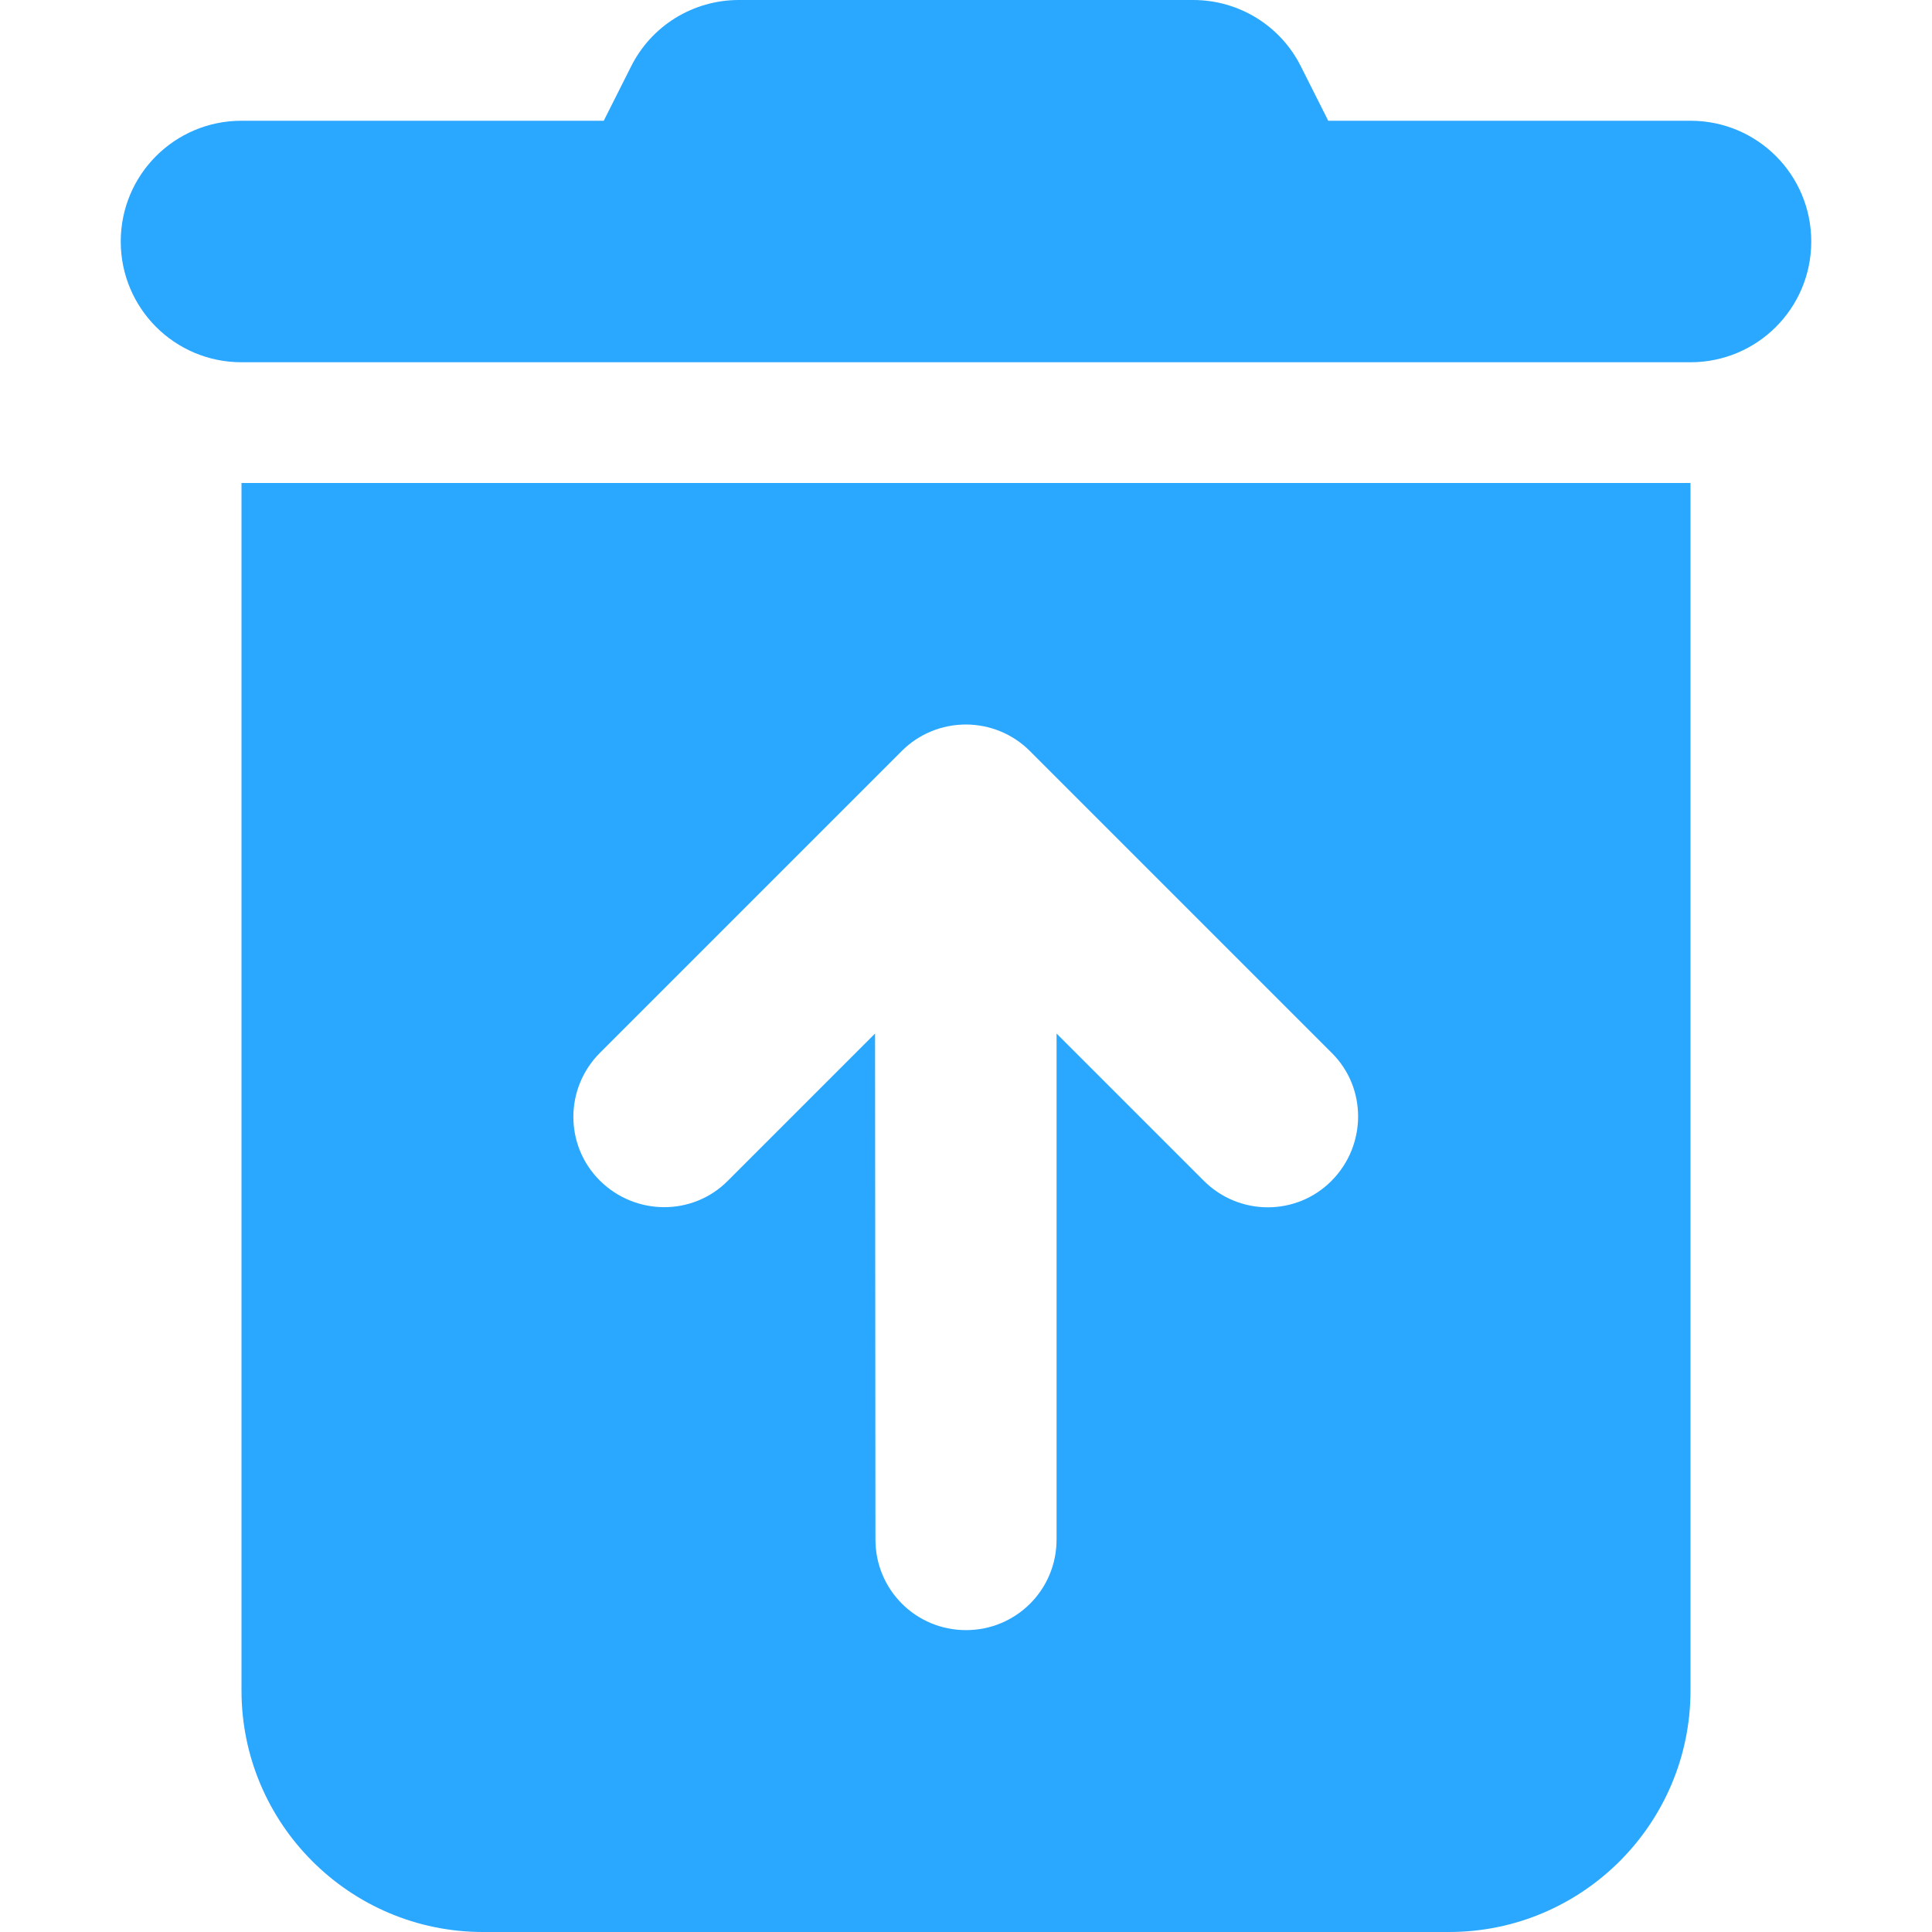
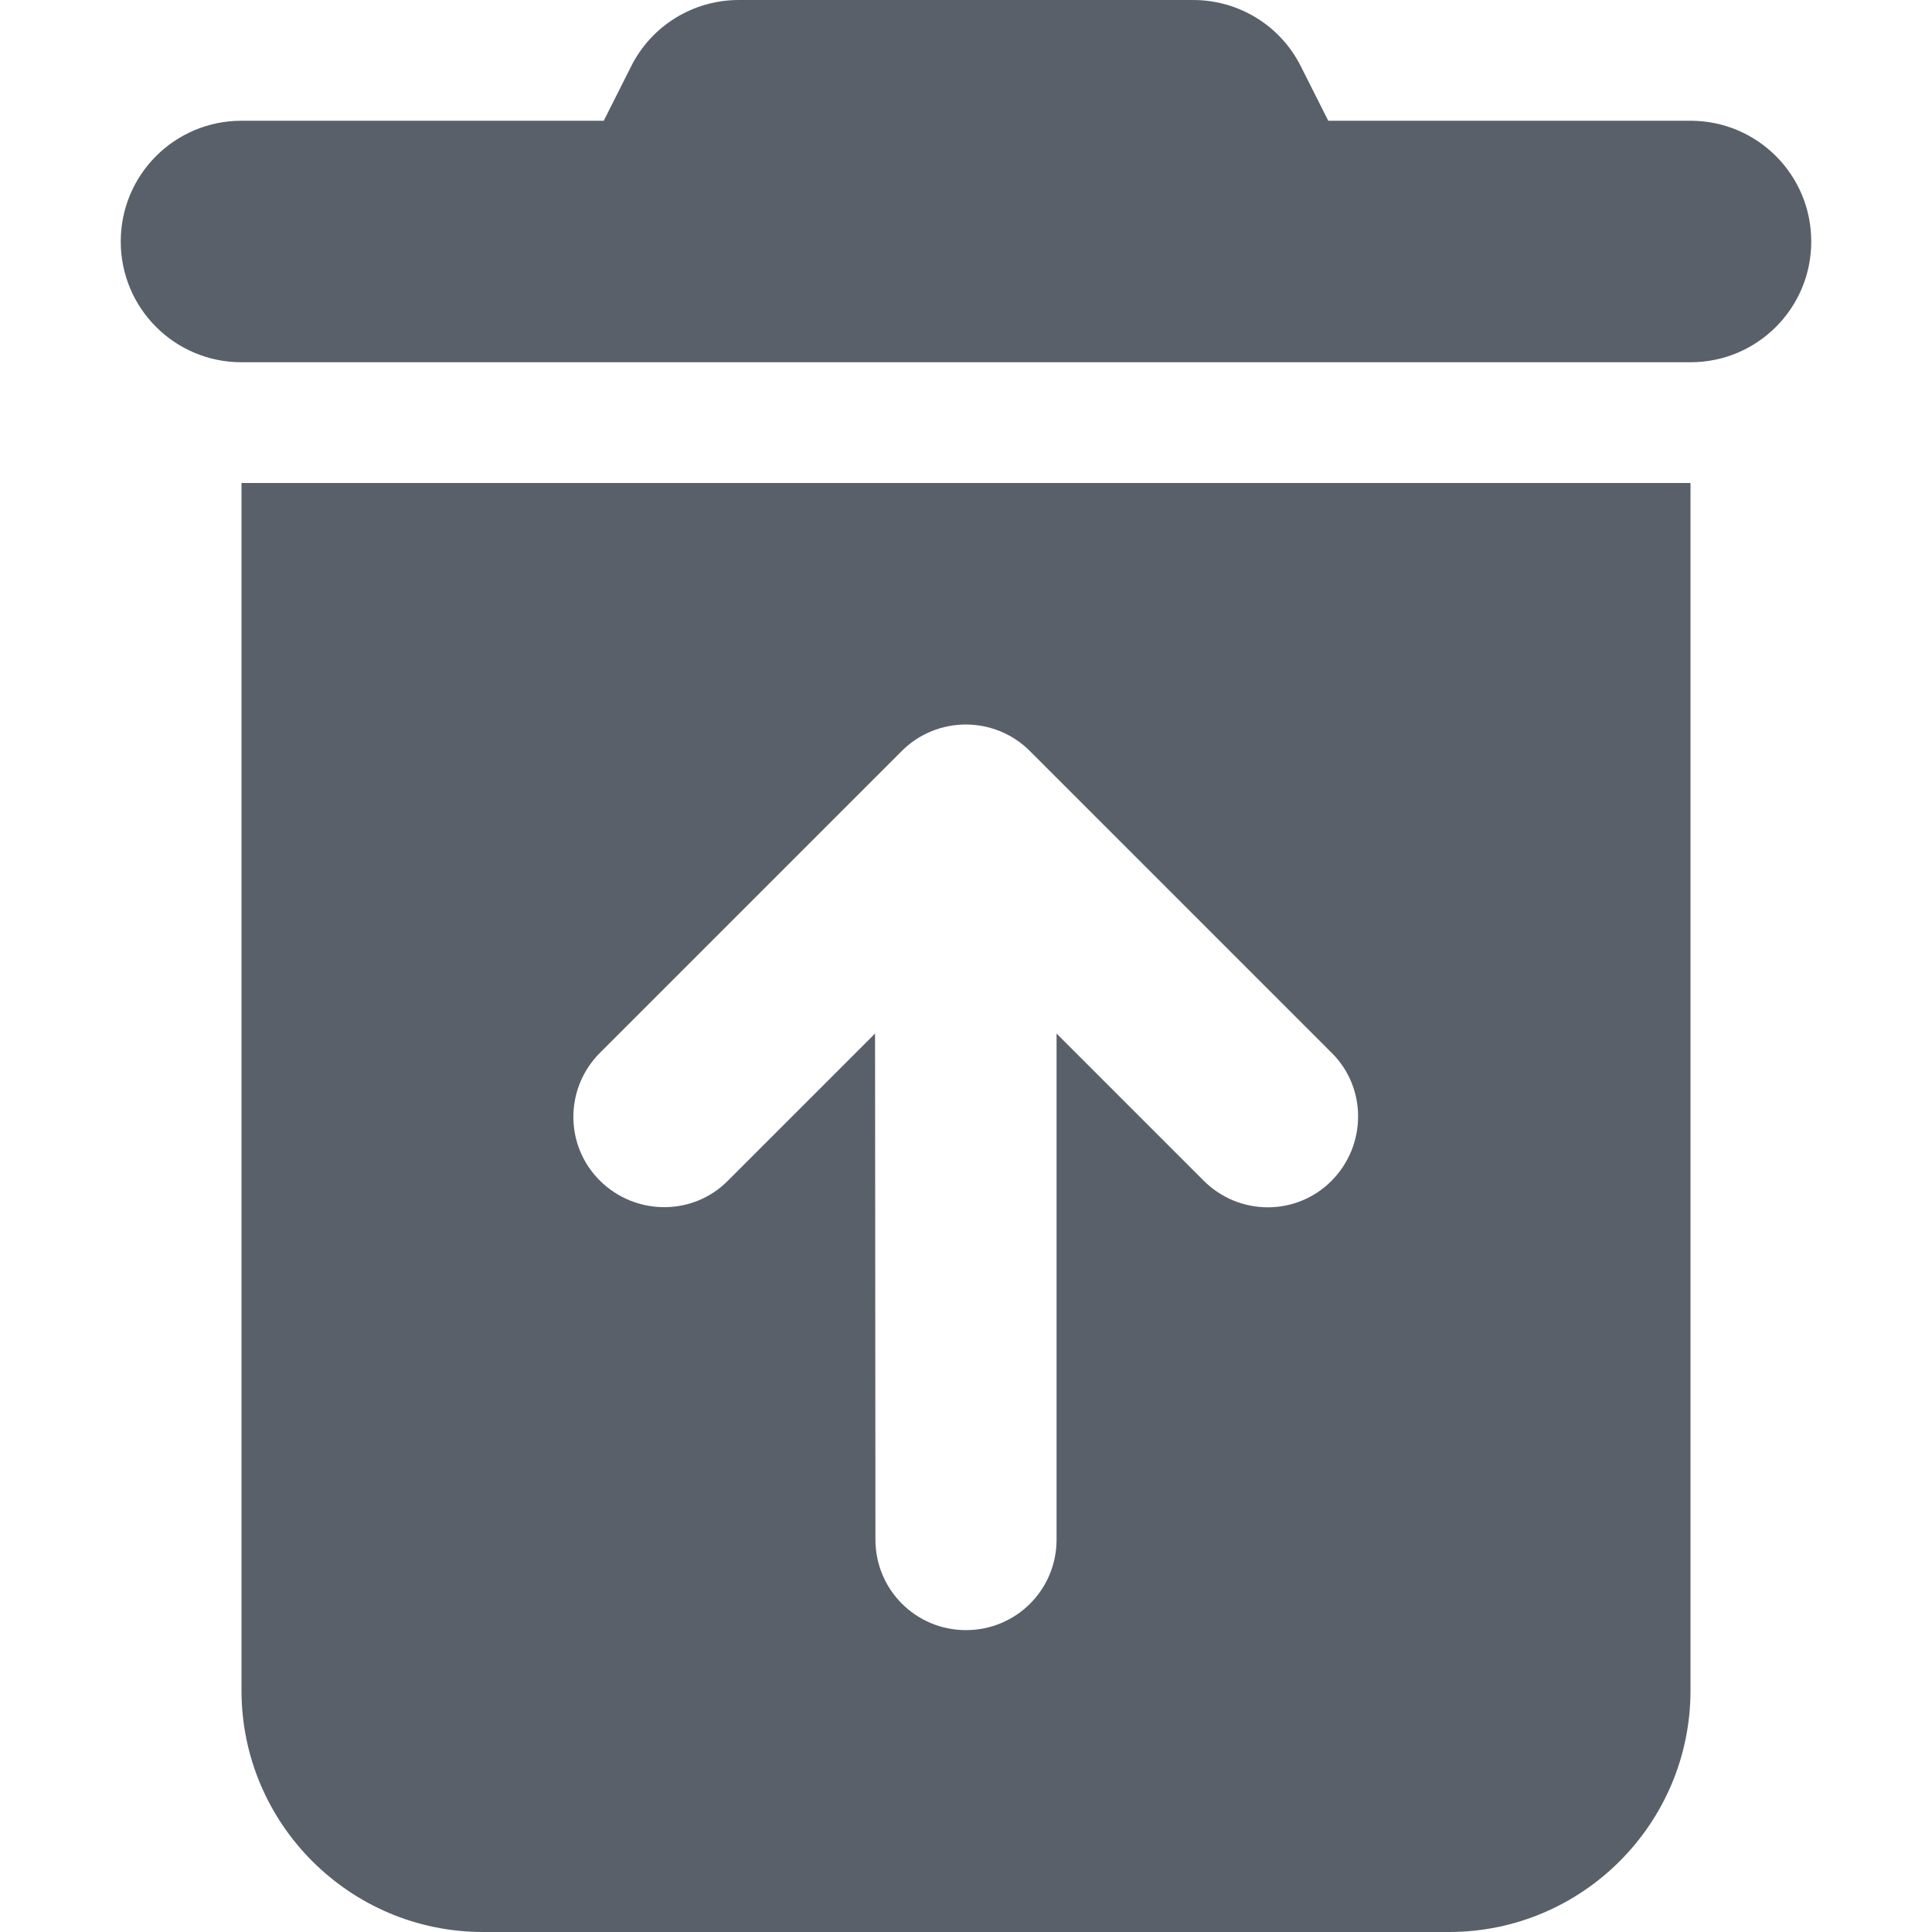
<svg xmlns="http://www.w3.org/2000/svg" viewBox="0 0 448 512" width="15" height="15">
-   <path fill="#2aa7ff" d="M163.8 0L284.2 0c12.1 0 23.2 6.8 28.6 17.7L320 32l96 0c17.7 0 32 14.3 32 32s-14.3 32-32 32L32 96C14.3 96 0 81.7 0 64S14.3 32 32 32l96 0 7.2-14.3C140.6 6.8 151.7 0 163.8 0zM32 128l384 0 0 320c0 35.3-28.7 64-64 64L96 512c-35.3 0-64-28.7-64-64l0-320zm192 64c-6.4 0-12.5 2.5-17 7l-80 80c-9.4 9.4-9.4 24.6 0 33.9s24.6 9.4 33.9 0l39-39L200 408c0 13.3 10.7 24 24 24s24-10.7 24-24l0-134.1 39 39c9.4 9.4 24.6 9.4 33.9 0s9.4-24.6 0-33.9l-80-80c-4.5-4.5-10.6-7-17-7z" />
+   <path fill="#596069" d="M163.8 0L284.2 0c12.1 0 23.2 6.8 28.6 17.7L320 32l96 0c17.7 0 32 14.3 32 32s-14.3 32-32 32L32 96C14.3 96 0 81.7 0 64S14.3 32 32 32l96 0 7.2-14.3C140.6 6.8 151.7 0 163.8 0zM32 128l384 0 0 320c0 35.3-28.7 64-64 64L96 512c-35.3 0-64-28.7-64-64l0-320zm192 64c-6.4 0-12.5 2.5-17 7l-80 80c-9.4 9.4-9.4 24.6 0 33.9s24.6 9.4 33.9 0l39-39L200 408c0 13.3 10.7 24 24 24s24-10.7 24-24l0-134.1 39 39c9.4 9.4 24.6 9.4 33.9 0s9.4-24.6 0-33.9l-80-80c-4.5-4.5-10.6-7-17-7z" />
</svg>
